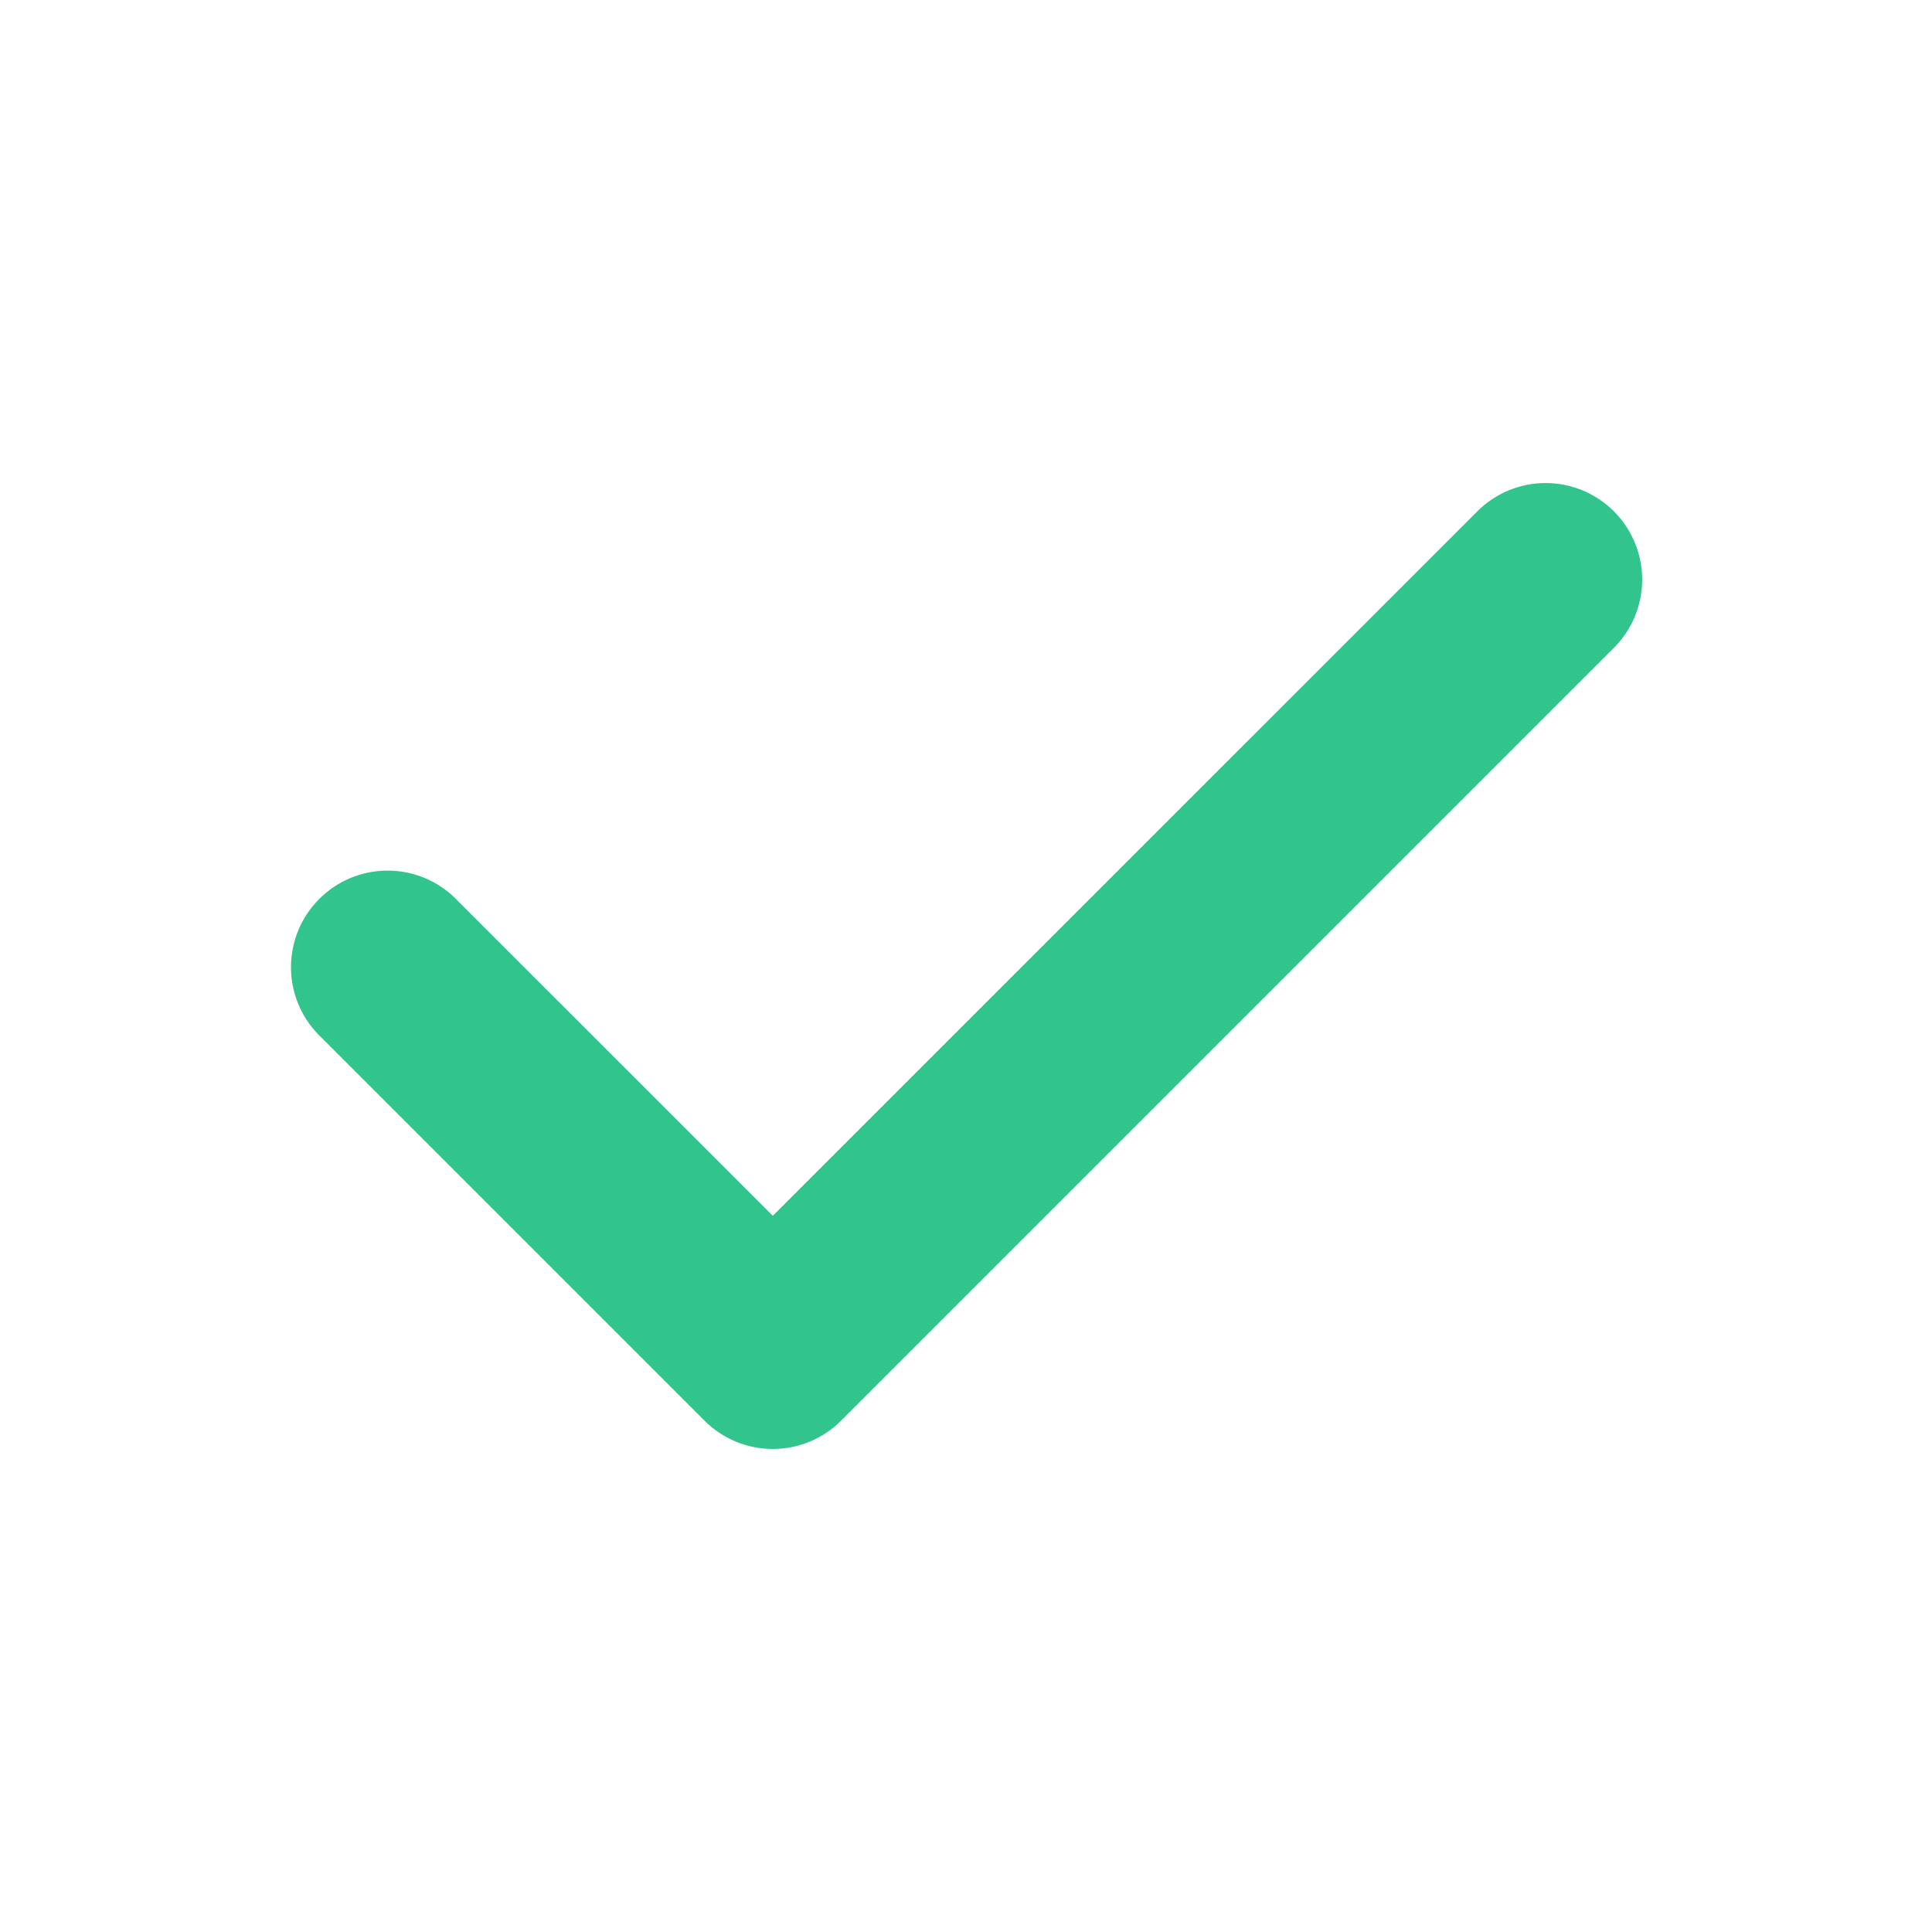
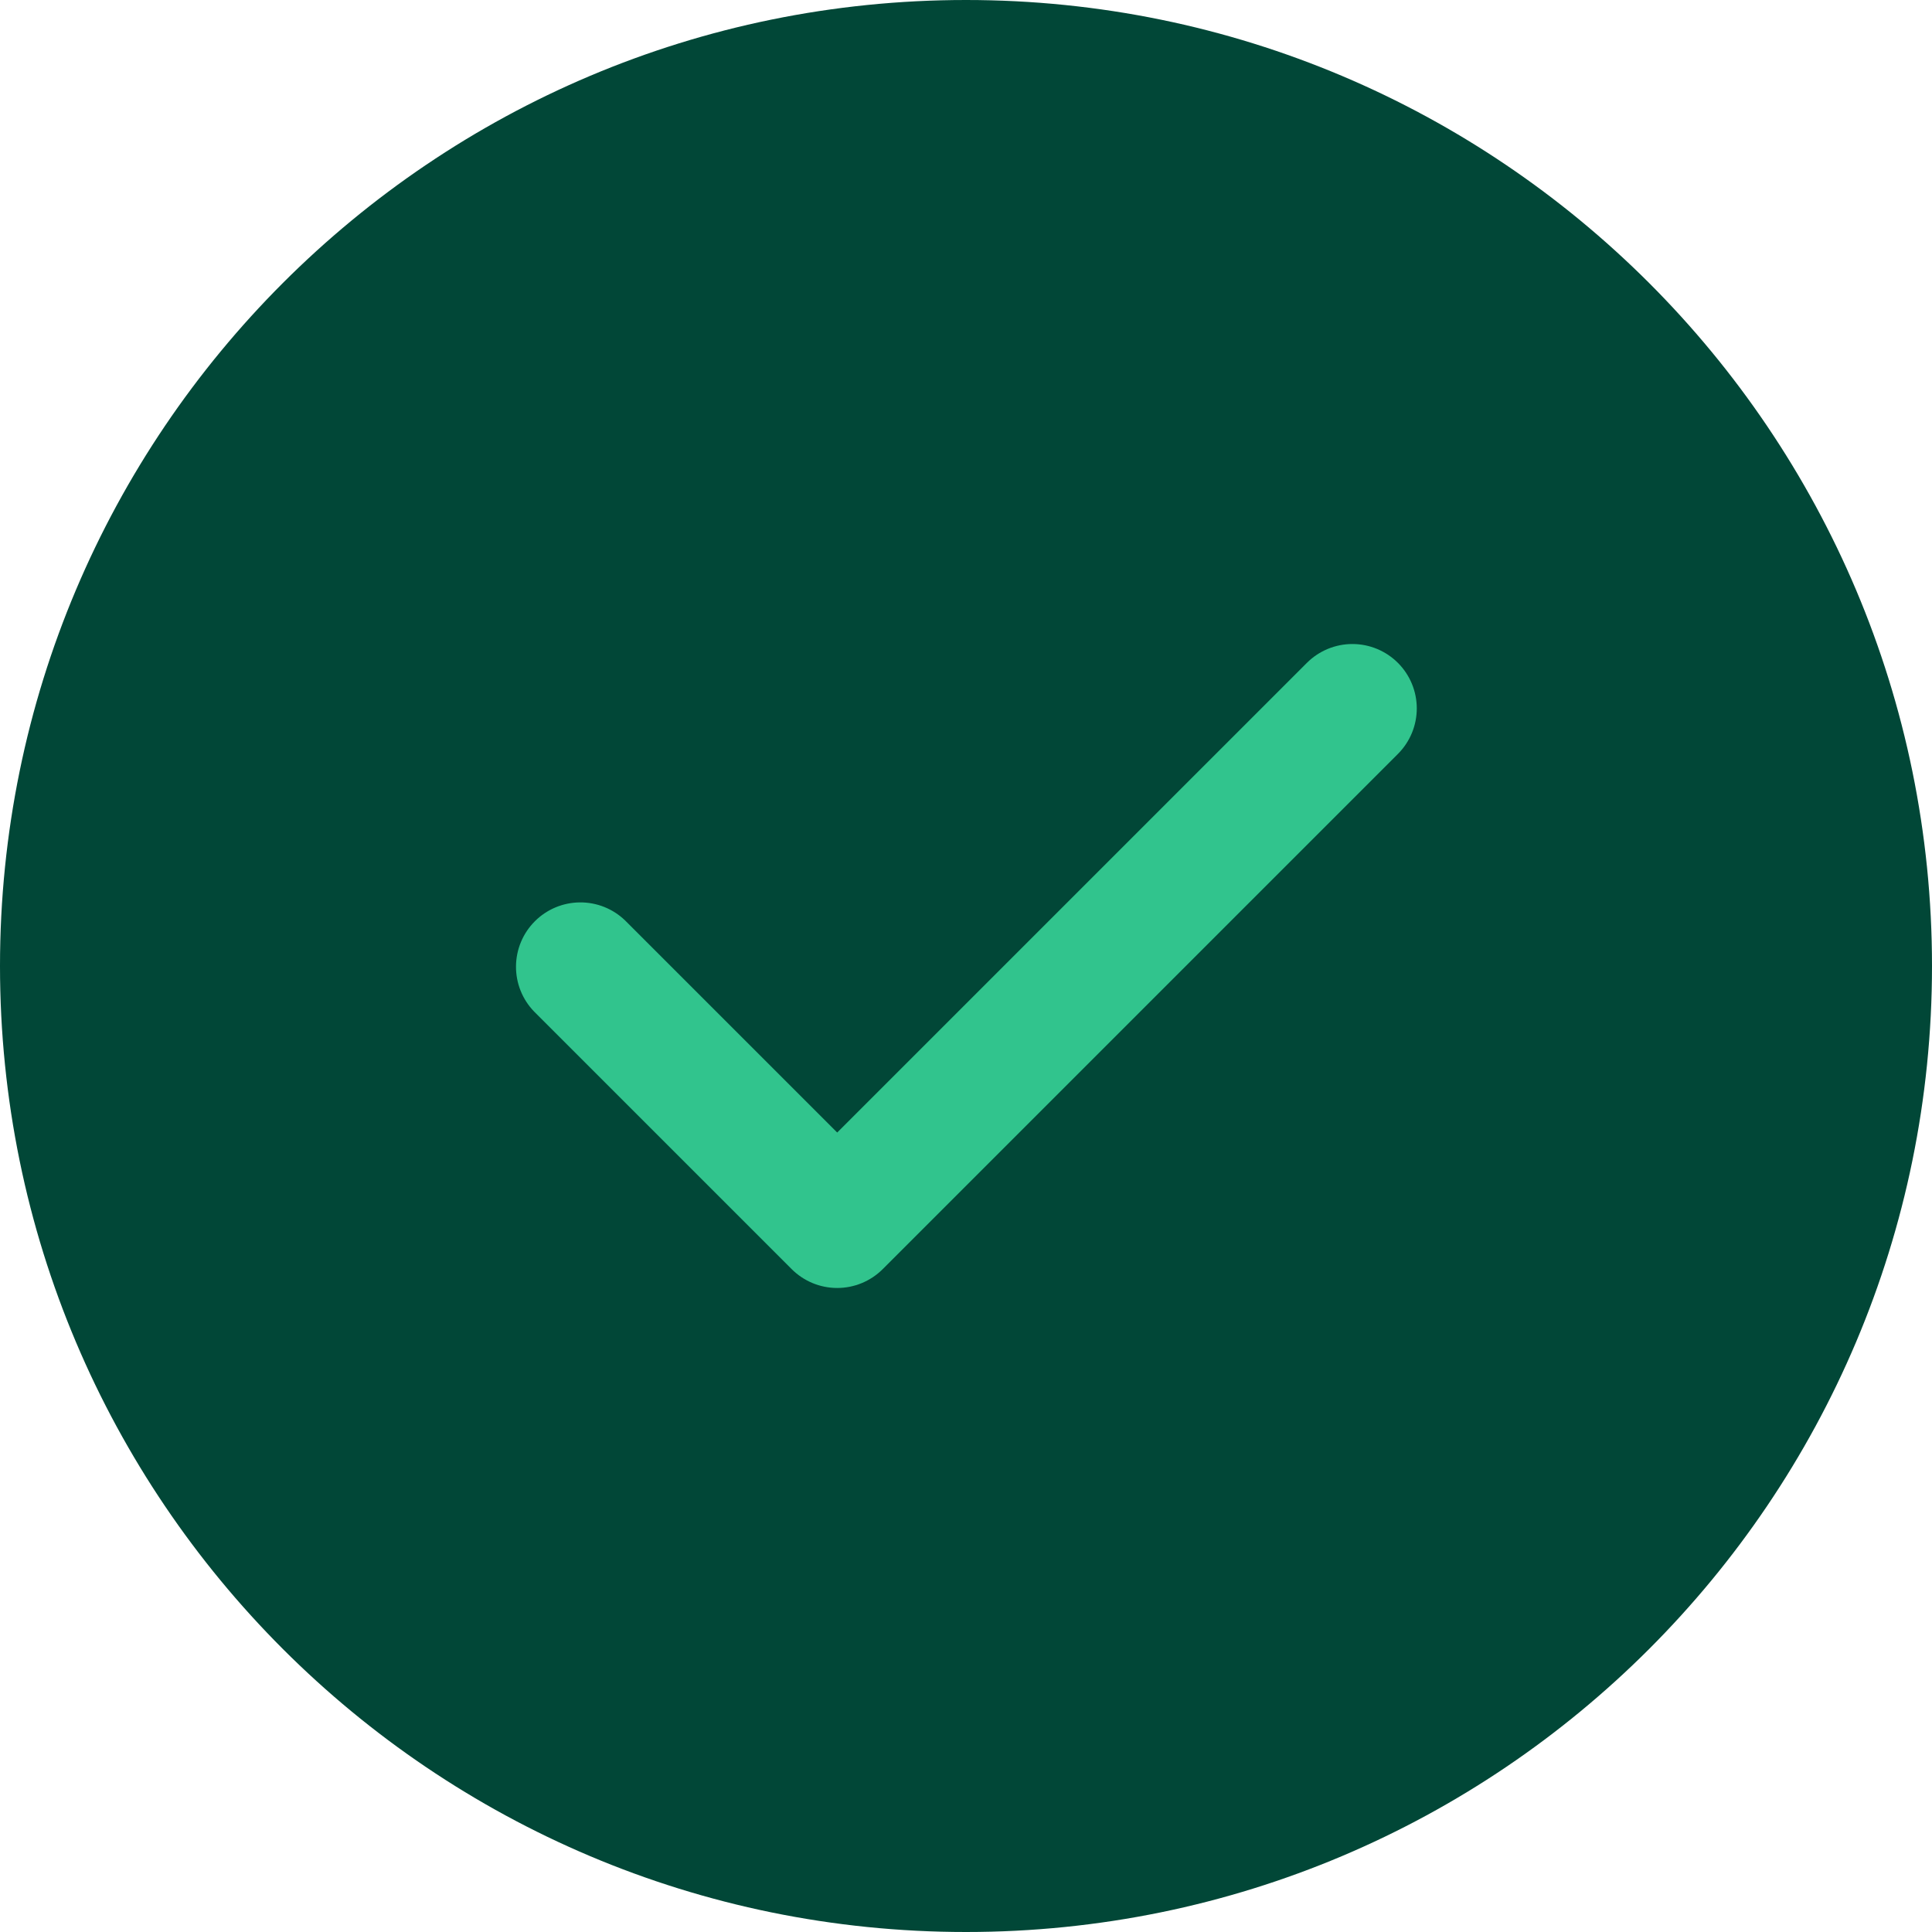
- <svg xmlns="http://www.w3.org/2000/svg" width="64" height="64" viewBox="0 0 64 64" fill="none">
-   <path fill-rule="evenodd" clip-rule="evenodd" d="M53.462 16.938C54.062 17.538 54.399 18.352 54.399 19.2C54.399 20.049 54.062 20.862 53.462 21.462L27.862 47.062C27.262 47.662 26.448 47.999 25.6 47.999C24.752 47.999 23.938 47.662 23.338 47.062L10.538 34.262C9.955 33.659 9.632 32.851 9.639 32.012C9.647 31.172 9.983 30.37 10.577 29.777C11.17 29.183 11.973 28.847 12.812 28.84C13.651 28.832 14.459 29.155 15.062 29.738L25.6 40.275L48.938 16.938C49.538 16.338 50.352 16.001 51.2 16.001C52.048 16.001 52.862 16.338 53.462 16.938Z" fill="#31C48D" />
+ <svg xmlns="http://www.w3.org/2000/svg" width="96" height="96" viewBox="0 0 96 96" fill="none">
+   <rect width="96" height="96" rx="48" fill="#014737" />
+   <path fill-rule="evenodd" clip-rule="evenodd" d="M69.462 32.938C70.062 33.538 70.399 34.352 70.399 35.2C70.399 36.049 70.062 36.862 69.462 37.462L43.862 63.062C43.262 63.662 42.449 63.999 41.6 63.999C40.752 63.999 39.938 63.662 39.338 63.062L26.538 50.262C25.955 49.659 25.632 48.851 25.64 48.012C25.647 47.172 25.983 46.37 26.577 45.777C27.17 45.183 27.973 44.847 28.811 44.84C29.651 44.832 30.459 45.155 31.062 45.738L41.6 56.275L64.938 32.938C65.538 32.338 66.352 32.001 67.2 32.001C68.049 32.001 68.862 32.338 69.462 32.938Z" fill="#31C48D" />
</svg>
